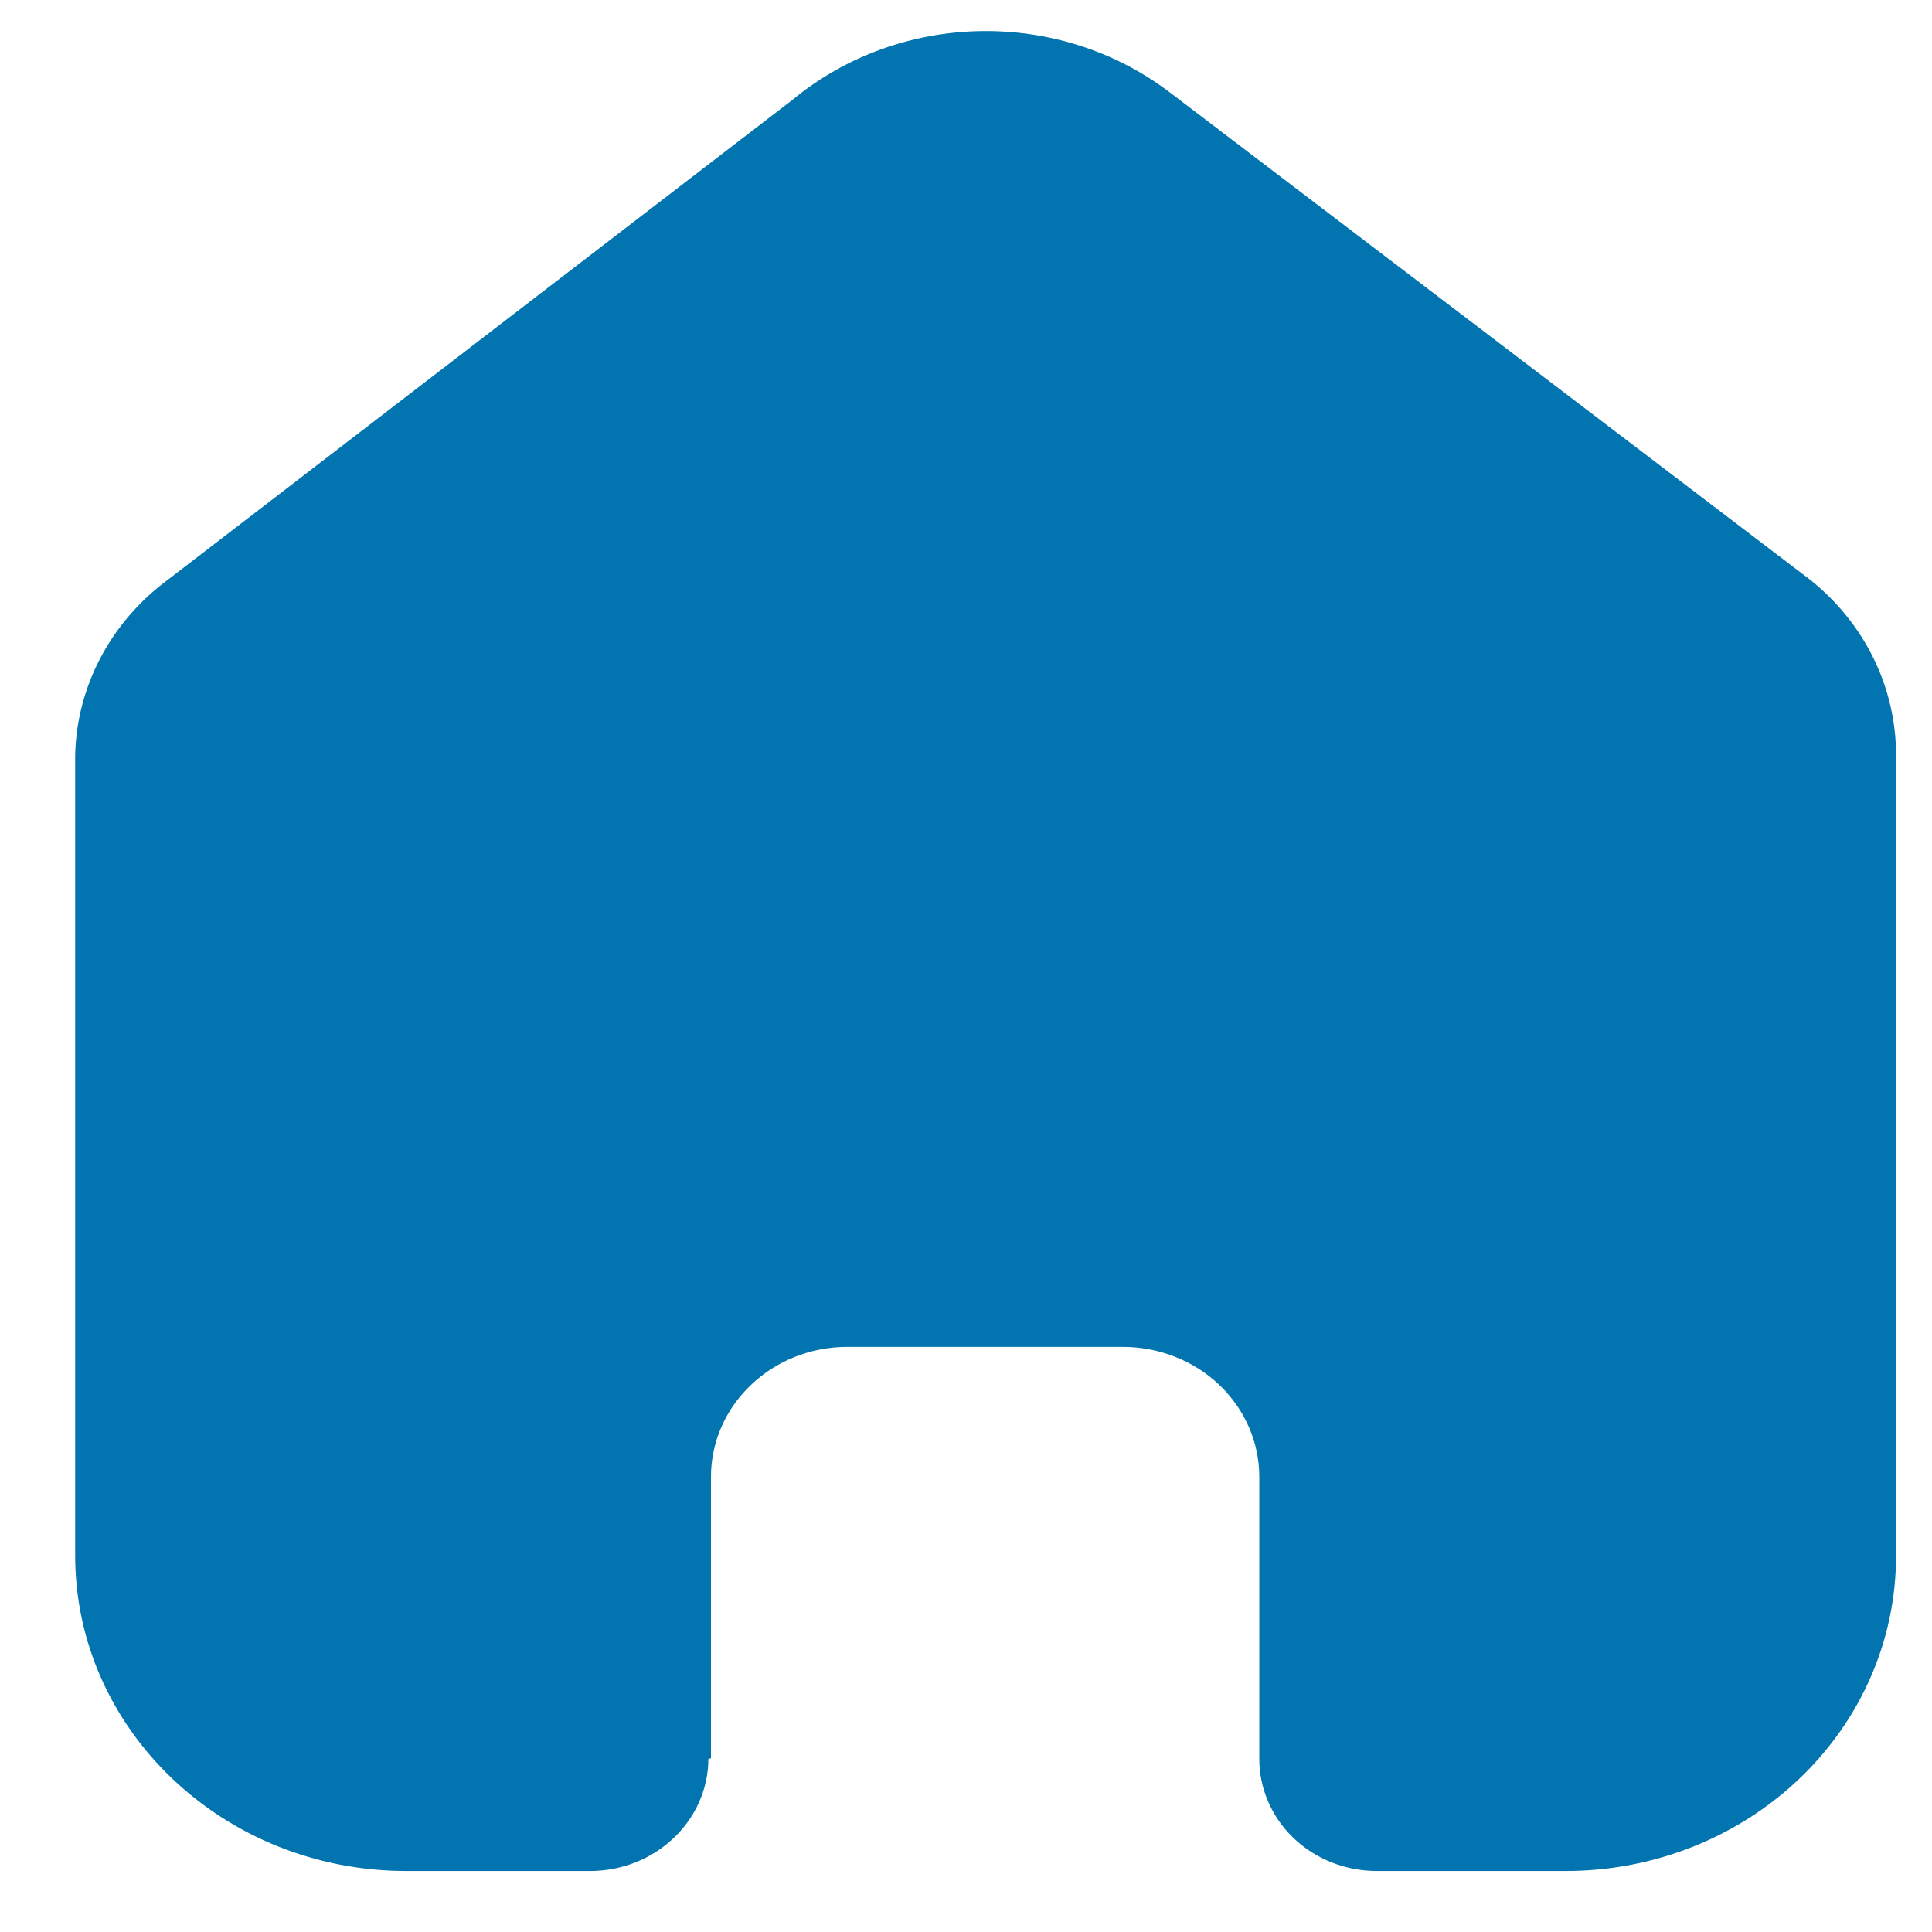
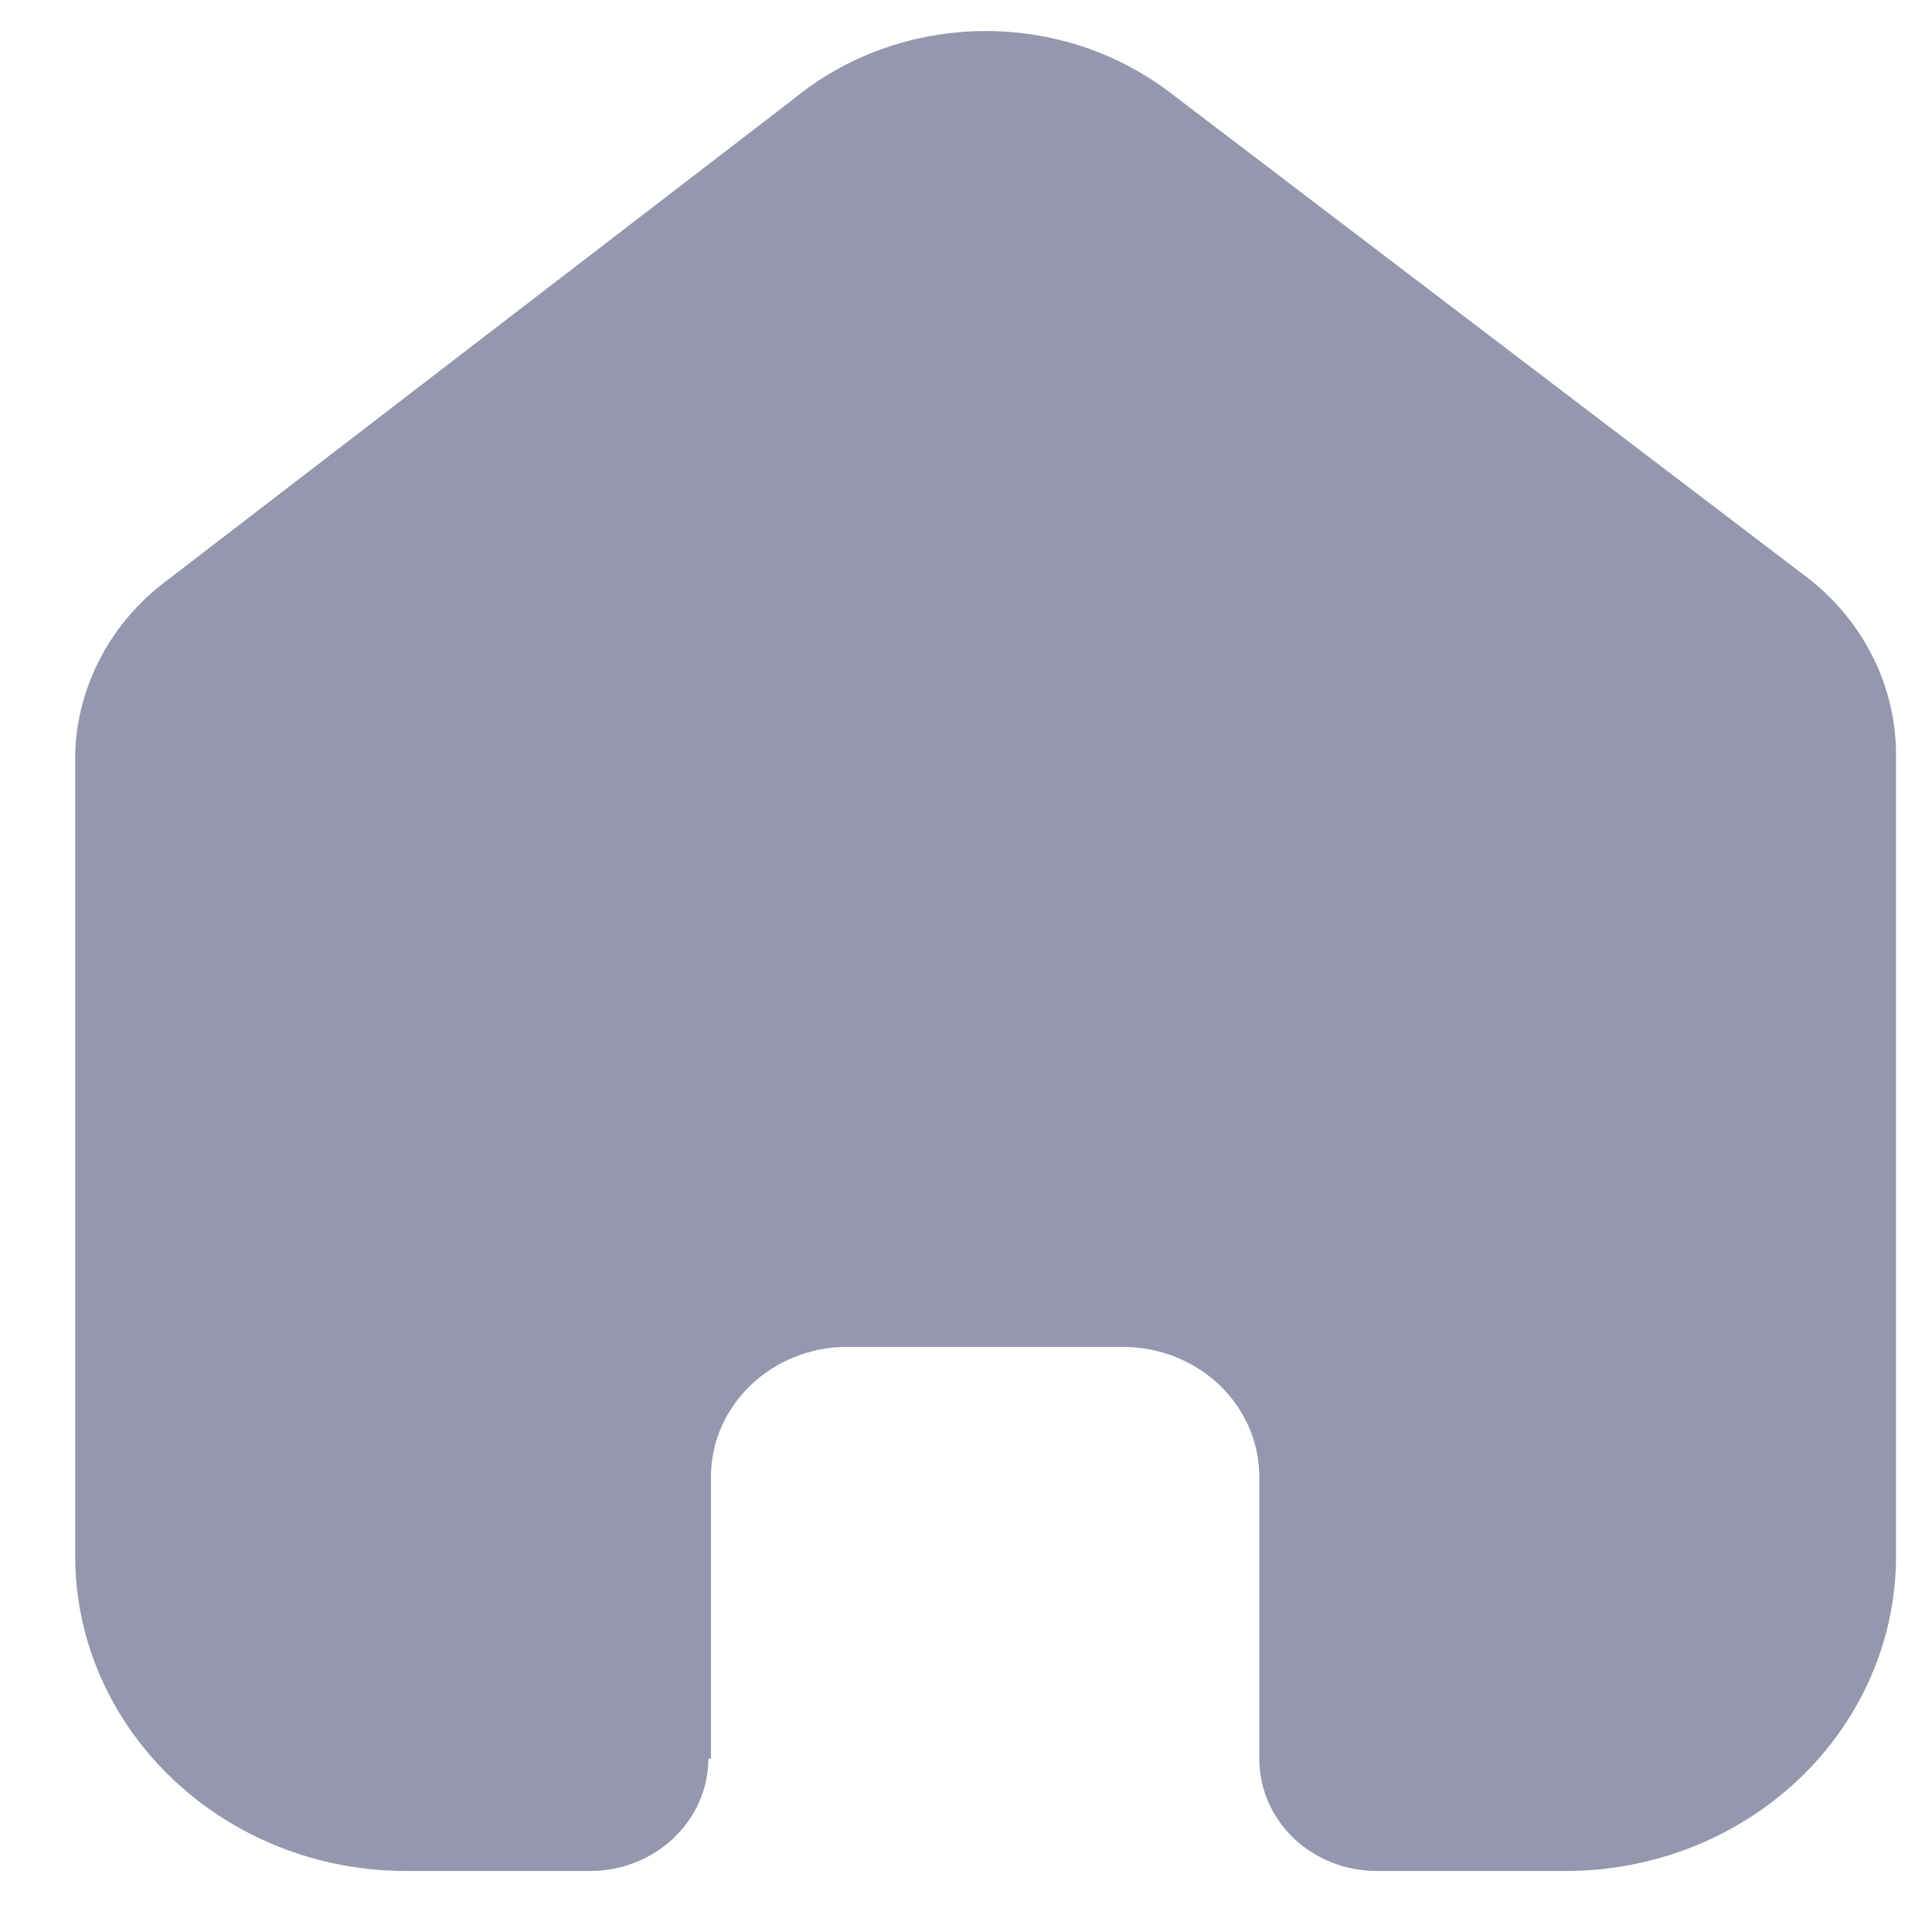
<svg xmlns="http://www.w3.org/2000/svg" width="21" height="21" viewBox="0 0 21 21" fill="none">
-   <path d="M7.728 19.111V16.053C7.728 15.273 8.392 14.64 9.211 14.64H12.205C12.598 14.64 12.976 14.789 13.254 15.054C13.532 15.319 13.688 15.678 13.688 16.053V19.111C13.686 19.435 13.819 19.747 14.059 19.978C14.299 20.208 14.625 20.337 14.966 20.337H17.009C17.962 20.34 18.878 19.98 19.554 19.338C20.229 18.696 20.609 17.825 20.609 16.915V8.204C20.609 7.47 20.267 6.773 19.676 6.302L12.727 1.013C11.519 0.086 9.787 0.116 8.614 1.085L1.824 6.302C1.205 6.759 0.835 7.458 0.817 8.204V16.907C0.817 18.801 2.429 20.337 4.417 20.337H6.413C7.12 20.337 7.695 19.794 7.7 19.12L7.728 19.111Z" fill="#0275B0" />
+   <path d="M7.728 19.111V16.053C7.728 15.273 8.392 14.64 9.211 14.64H12.205C12.598 14.64 12.976 14.789 13.254 15.054C13.532 15.319 13.688 15.678 13.688 16.053V19.111C13.686 19.435 13.819 19.747 14.059 19.978C14.299 20.208 14.625 20.337 14.966 20.337H17.009C17.962 20.34 18.878 19.98 19.554 19.338C20.229 18.696 20.609 17.825 20.609 16.915V8.204C20.609 7.47 20.267 6.773 19.676 6.302L12.727 1.013C11.519 0.086 9.787 0.116 8.614 1.085L1.824 6.302C1.205 6.759 0.835 7.458 0.817 8.204V16.907C0.817 18.801 2.429 20.337 4.417 20.337H6.413C7.12 20.337 7.695 19.794 7.7 19.12L7.728 19.111Z" fill="#9597AE" />
</svg>
